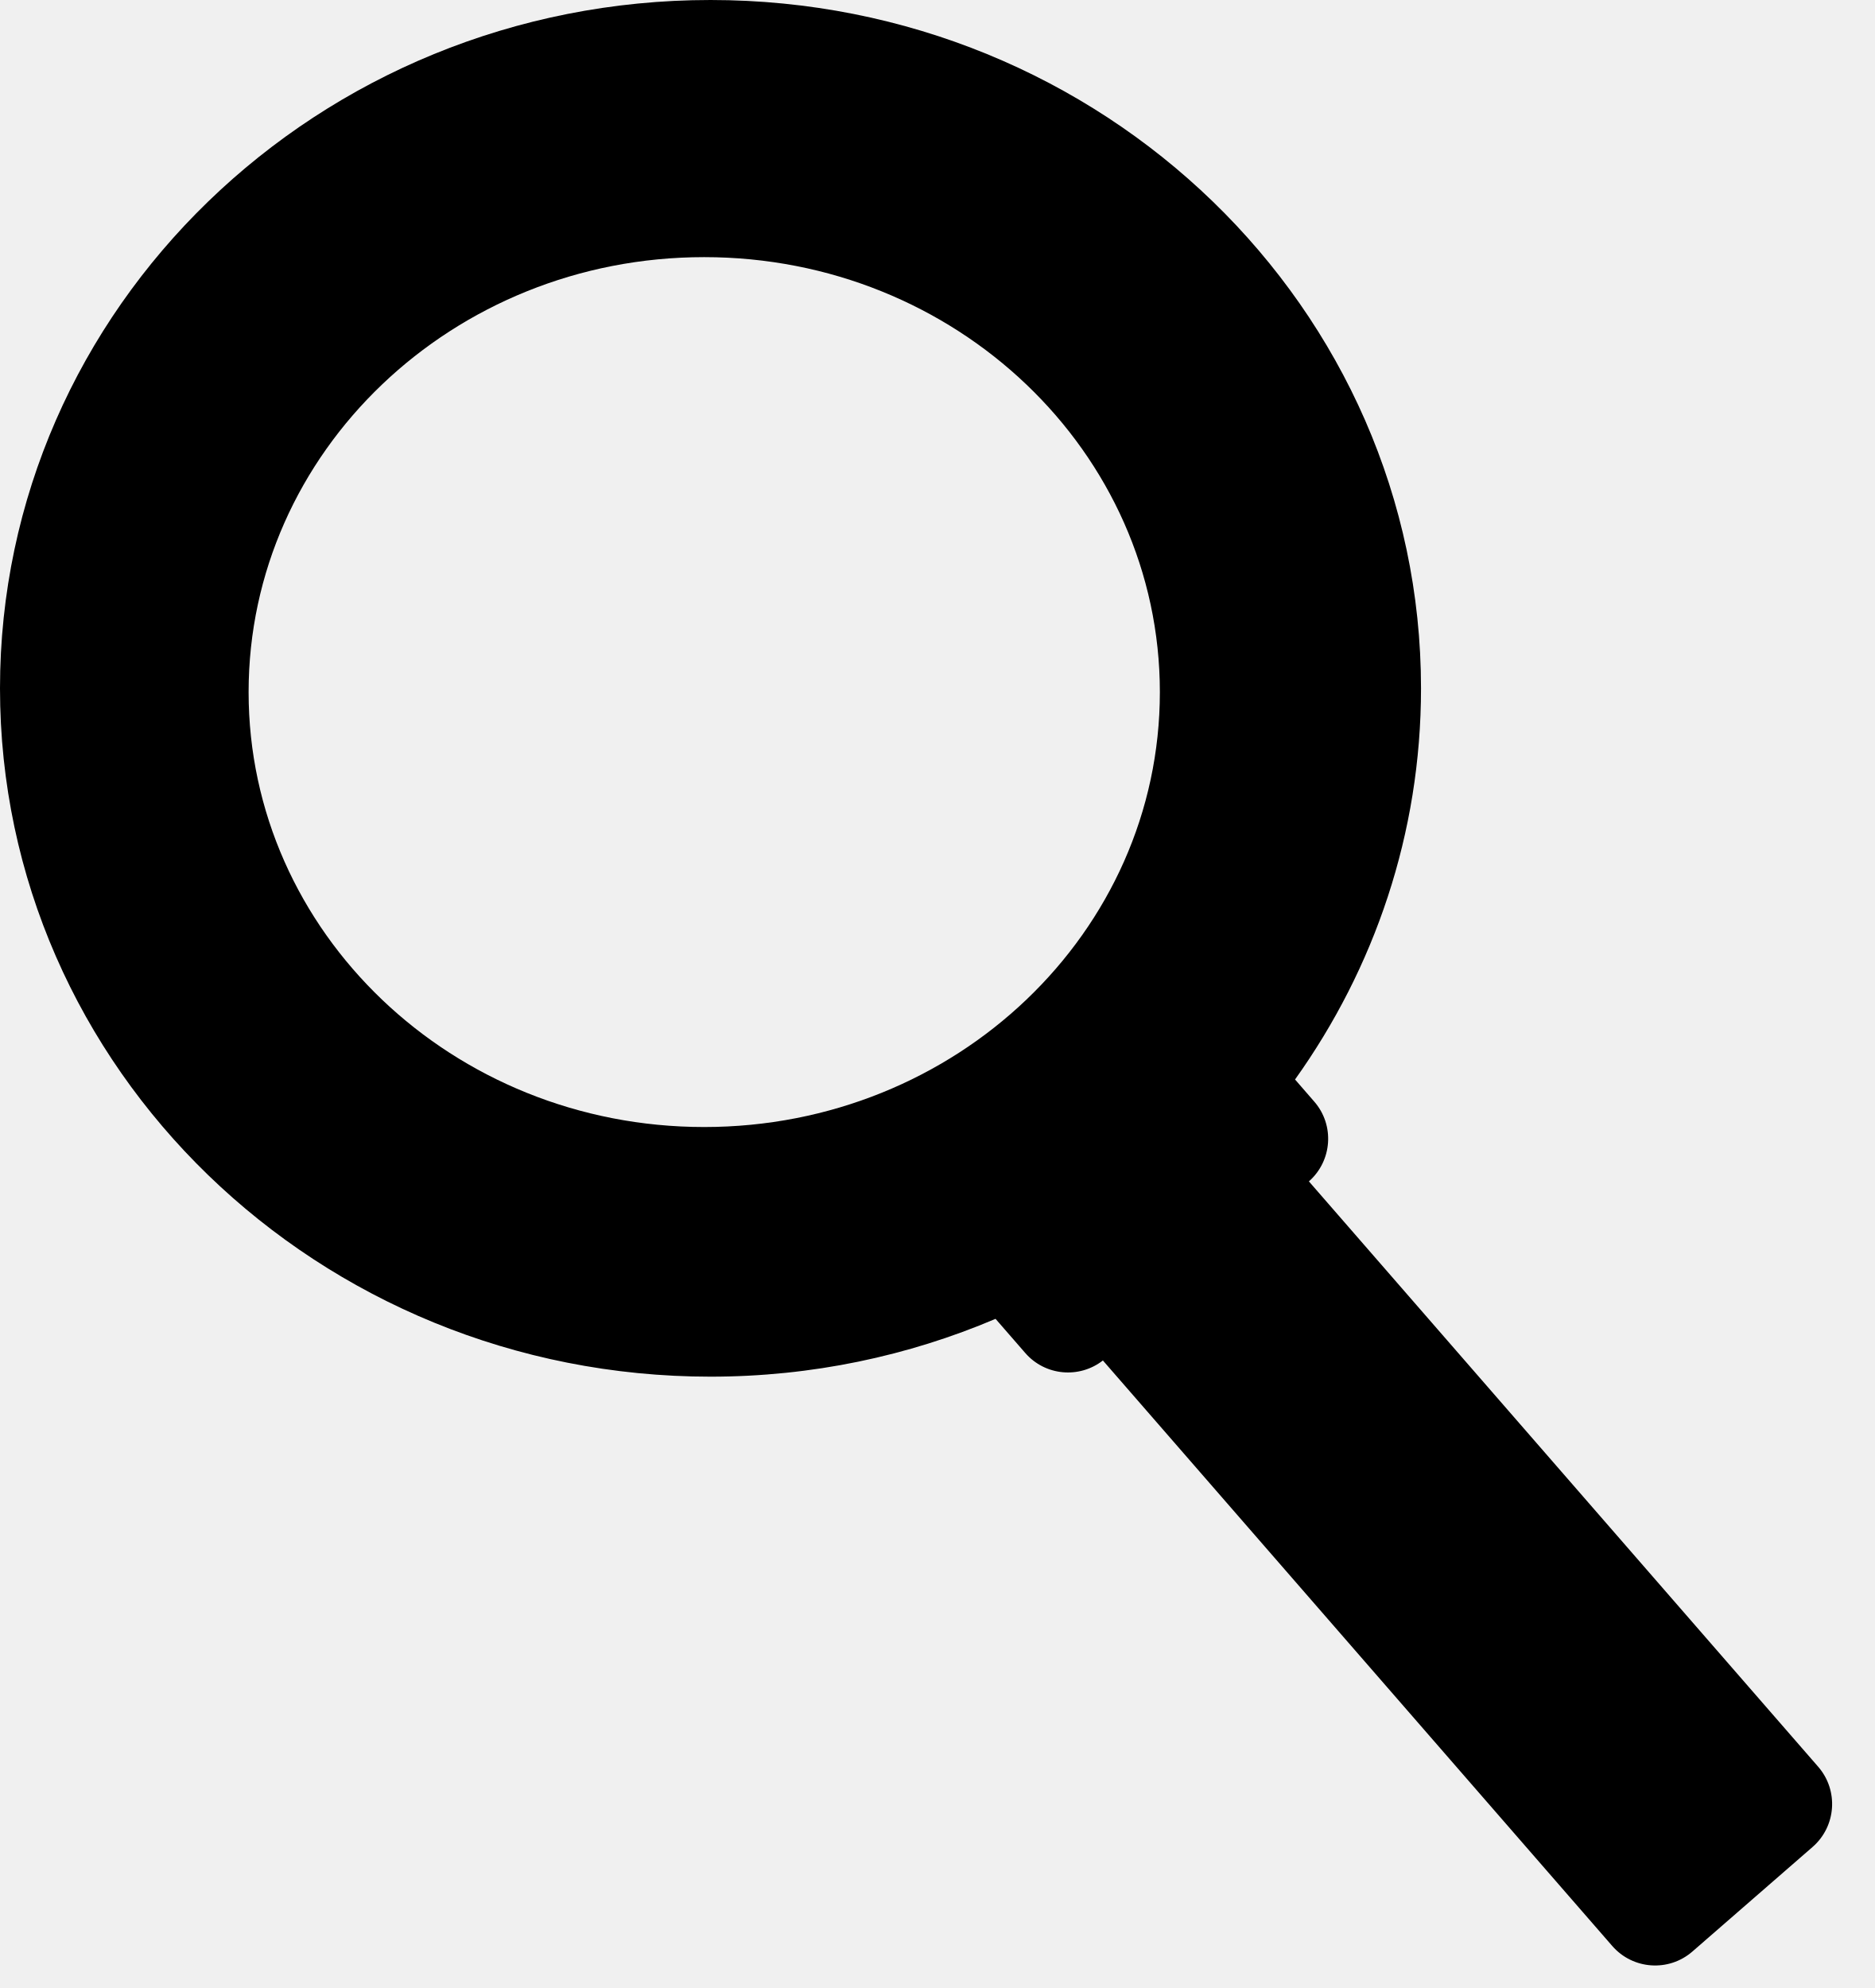
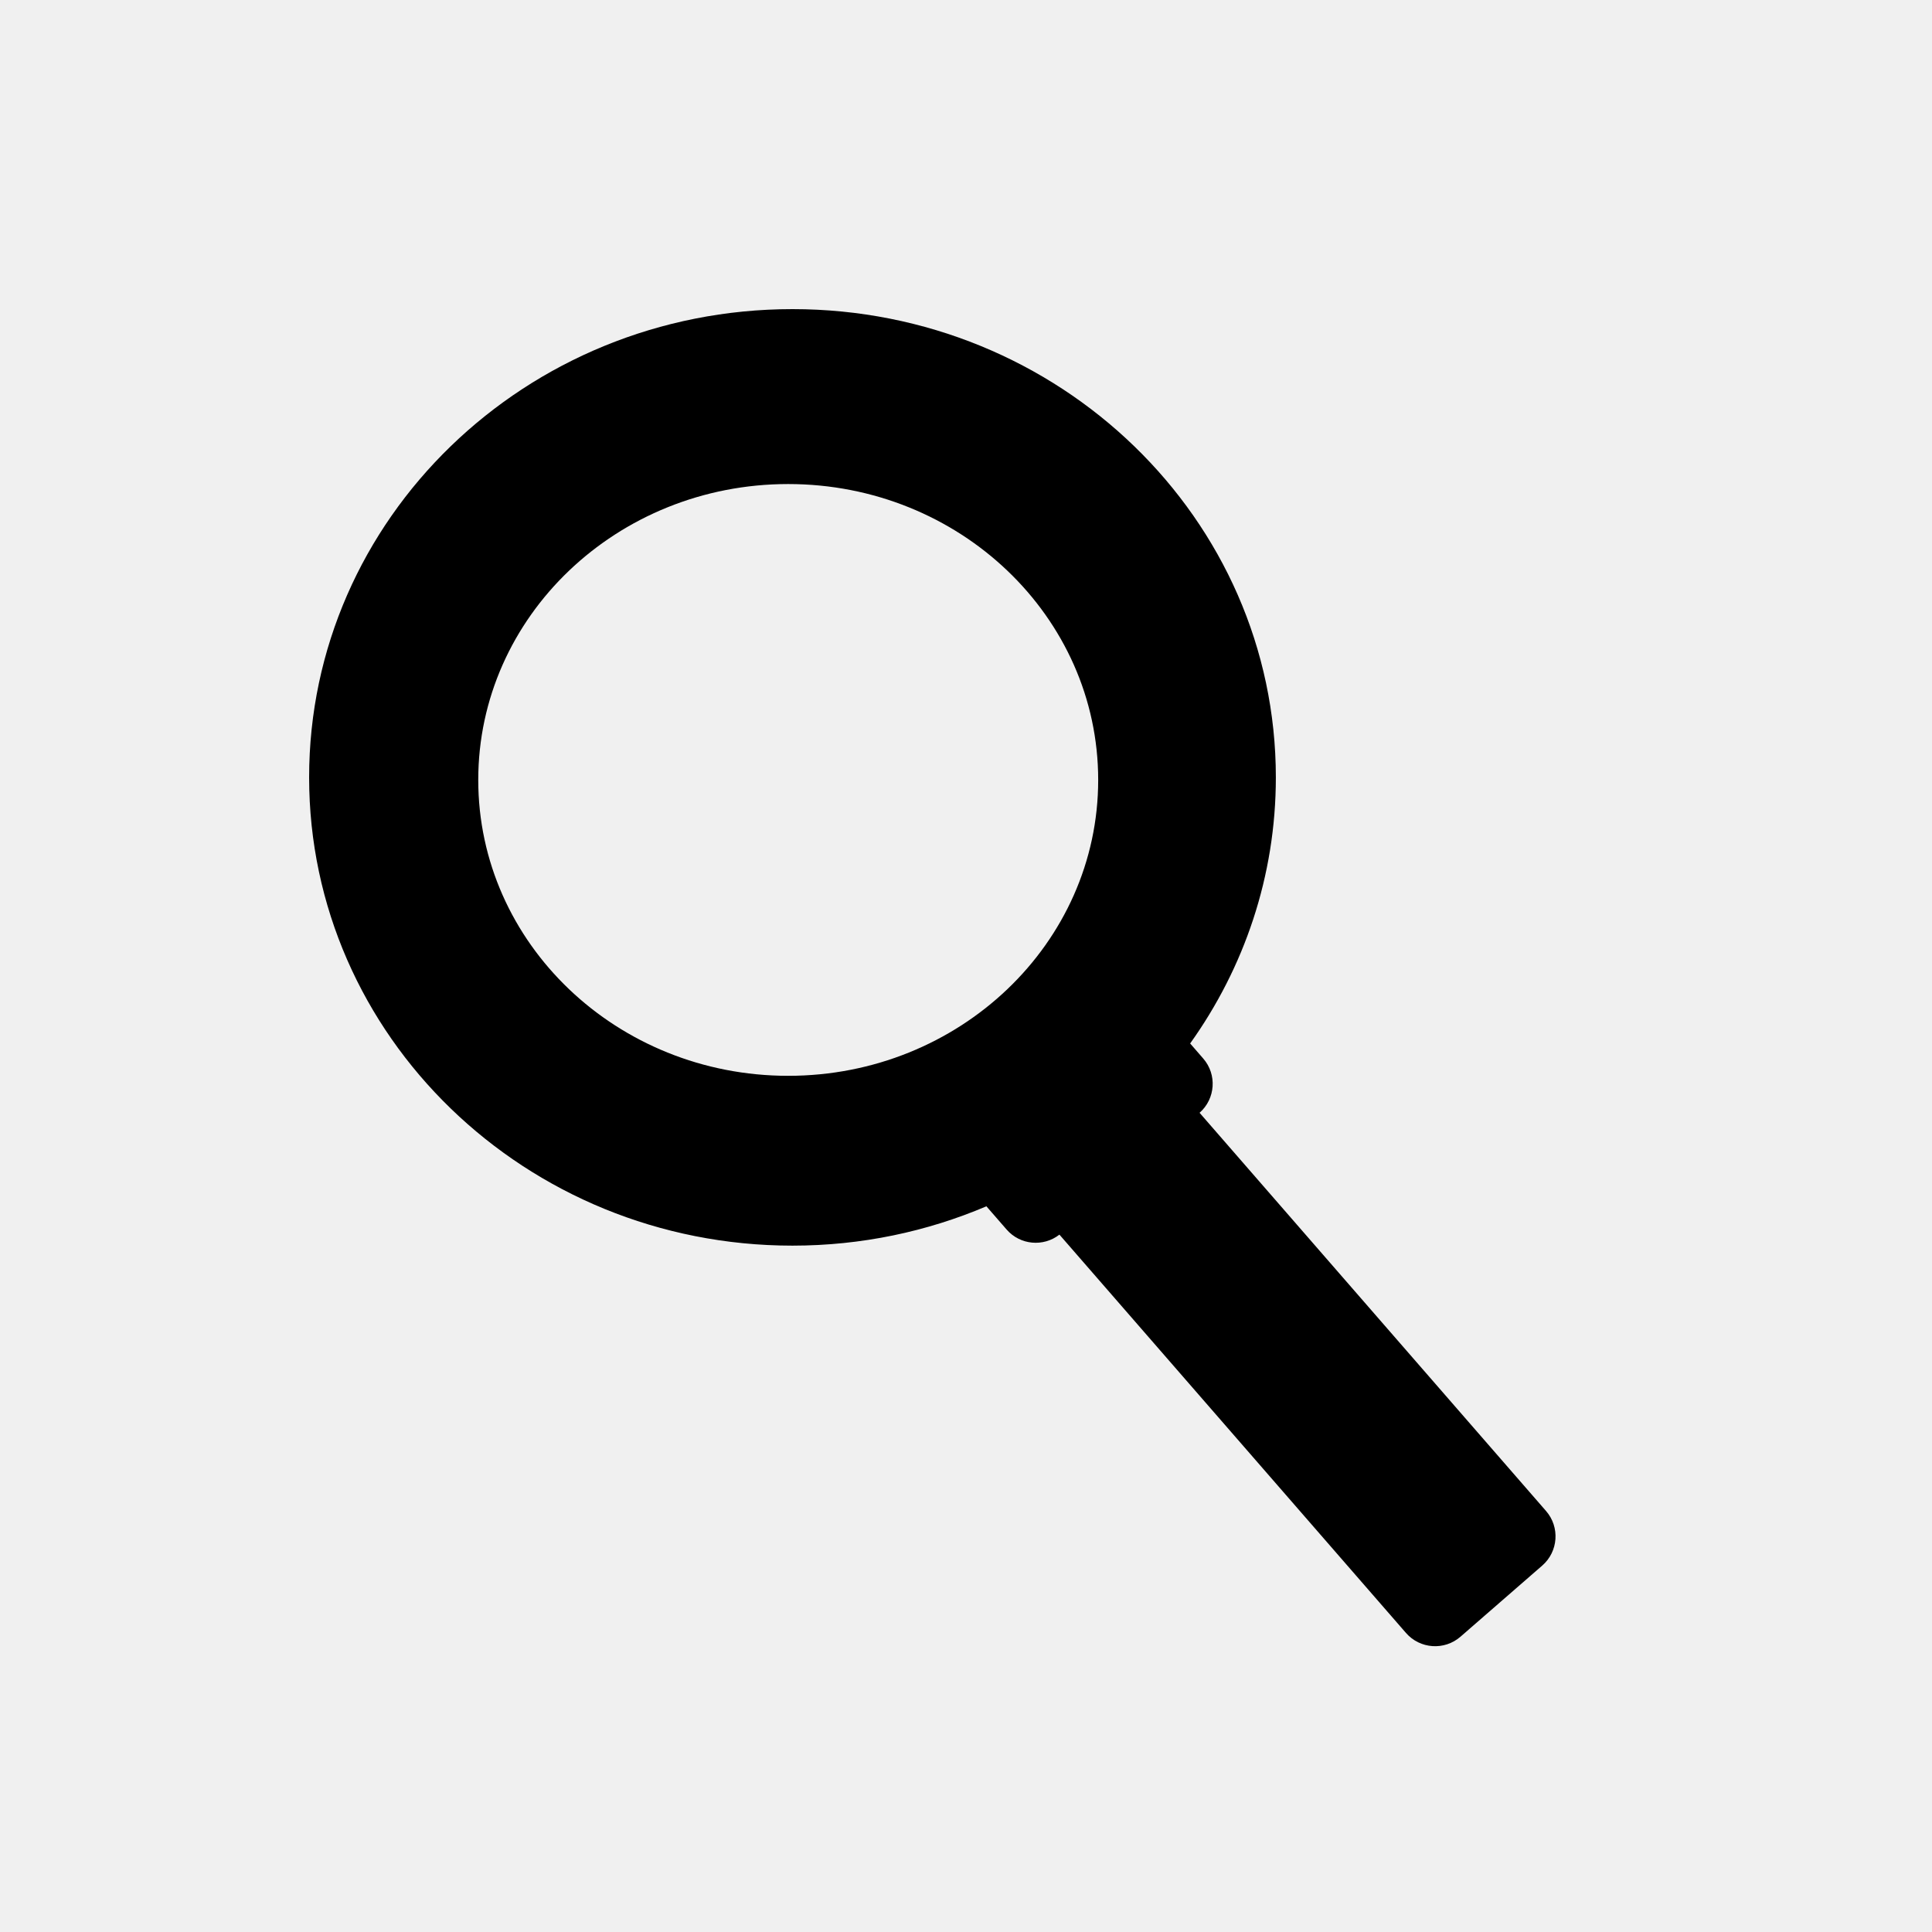
- <svg xmlns="http://www.w3.org/2000/svg" width="33" height="35" viewBox="0 0 33 35" fill="none">
-   <path d="M12.51 0C19.418 0 25.018 5.426 25.019 12.118C25.019 14.677 24.198 17.049 22.801 19.005L23.139 19.394C23.5 19.808 23.457 20.436 23.045 20.799L32.012 31.105C32.374 31.522 32.33 32.154 31.913 32.517L29.797 34.358C29.38 34.721 28.748 34.676 28.386 34.26L19.418 23.952C19.002 24.276 18.401 24.223 18.051 23.82L17.528 23.219C15.992 23.872 14.295 24.237 12.51 24.237C5.601 24.237 0 18.811 0 12.118C0 5.425 5.601 0 12.51 0ZM12.398 4.527C7.968 4.527 4.377 7.955 4.377 12.185C4.377 16.414 7.968 19.842 12.398 19.842C16.829 19.842 20.421 16.414 20.421 12.185C20.421 7.955 16.829 4.527 12.398 4.527Z" fill="currentColor" />
+ <svg xmlns="http://www.w3.org/2000/svg" width="50" height="50" viewBox="0 0 50 50" fill="none">
+   <g clip-path="url(#clip0_13_800)">
+     <path d="M20.51 8C27.418 8 33.018 13.425 33.019 20.118C33.019 22.677 32.198 25.049 30.801 27.005L31.139 27.394C31.5 27.808 31.457 28.436 31.045 28.799L40.012 39.105C40.374 39.522 40.33 40.154 39.913 40.517L37.797 42.358C37.38 42.721 36.748 42.676 36.386 42.26L27.418 31.952C27.002 32.276 26.401 32.223 26.051 31.82L25.528 31.219C23.992 31.872 22.295 32.237 20.51 32.237C13.601 32.237 8 26.811 8 20.118C8 13.425 13.601 8 20.51 8ZM20.398 12.527C15.968 12.527 12.377 15.956 12.377 20.185C12.377 24.414 15.968 27.842 20.398 27.842C24.829 27.842 28.421 24.414 28.421 20.185C28.421 15.955 24.829 12.527 20.398 12.527Z" fill="black" />
+   </g>
+   <defs>
+     <clipPath id="clip0_13_800">
+       <rect width="33" height="35" fill="white" transform="translate(8 8)" />
+     </clipPath>
+   </defs>
</svg>
